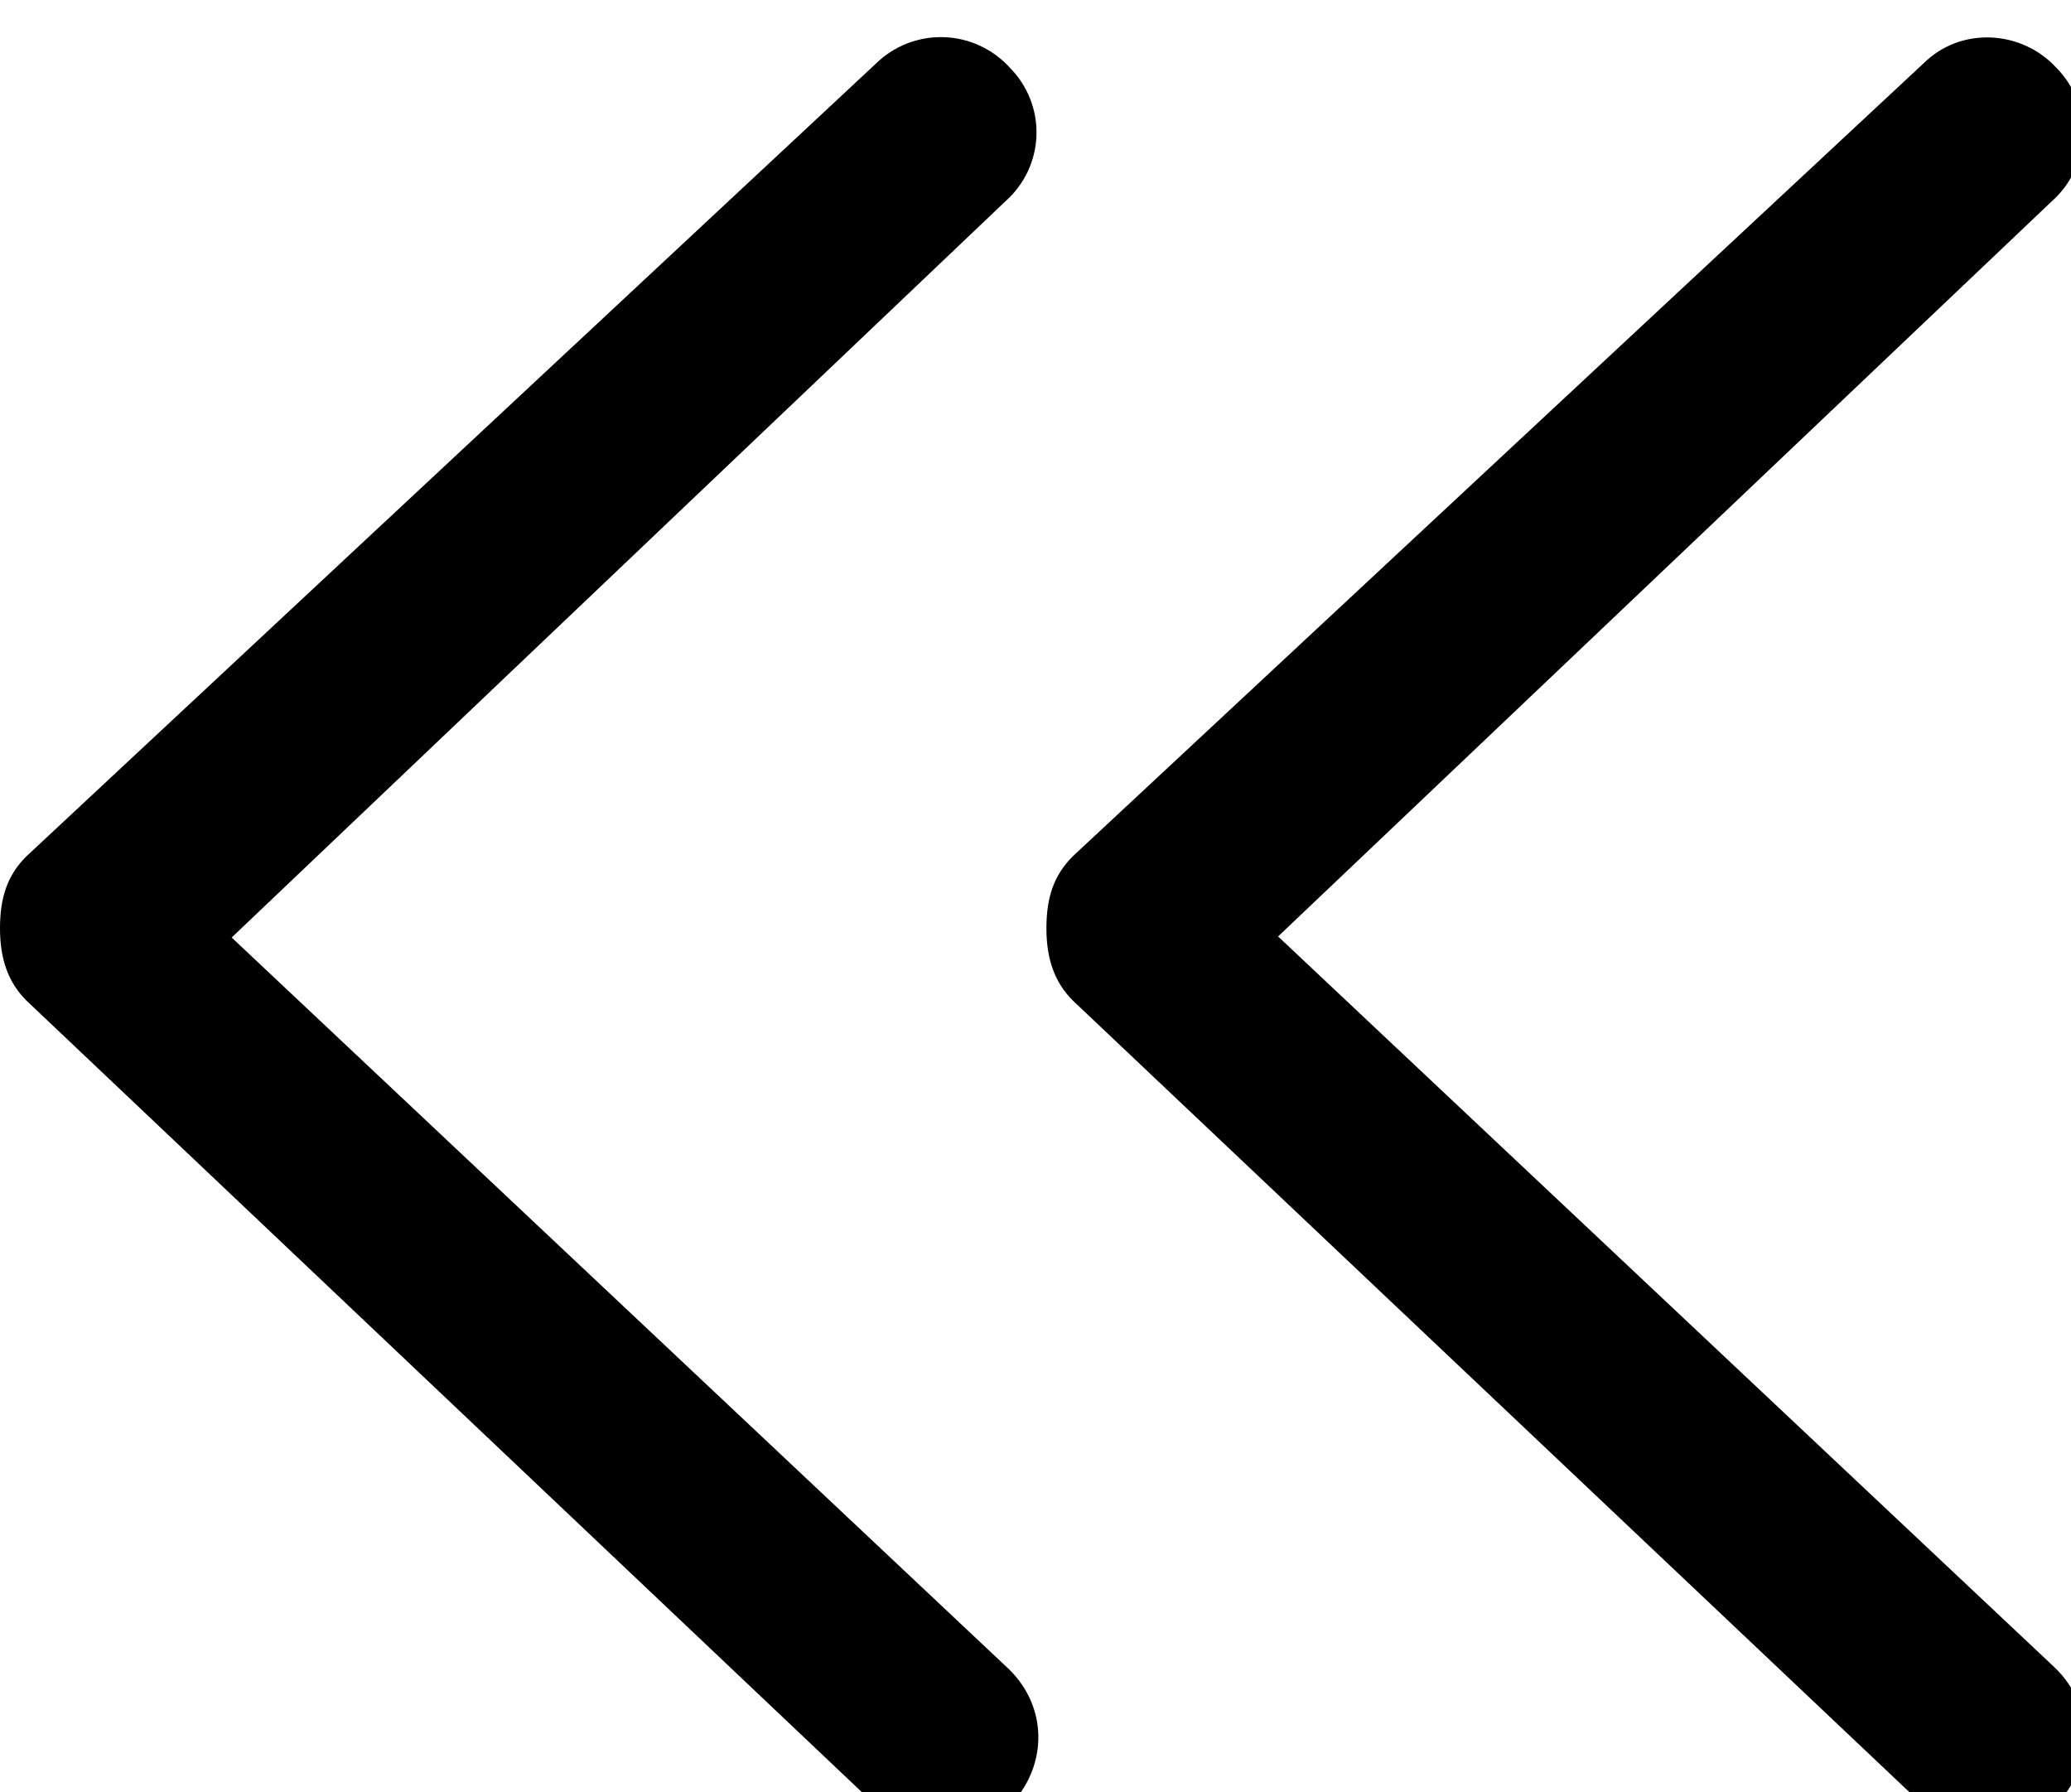
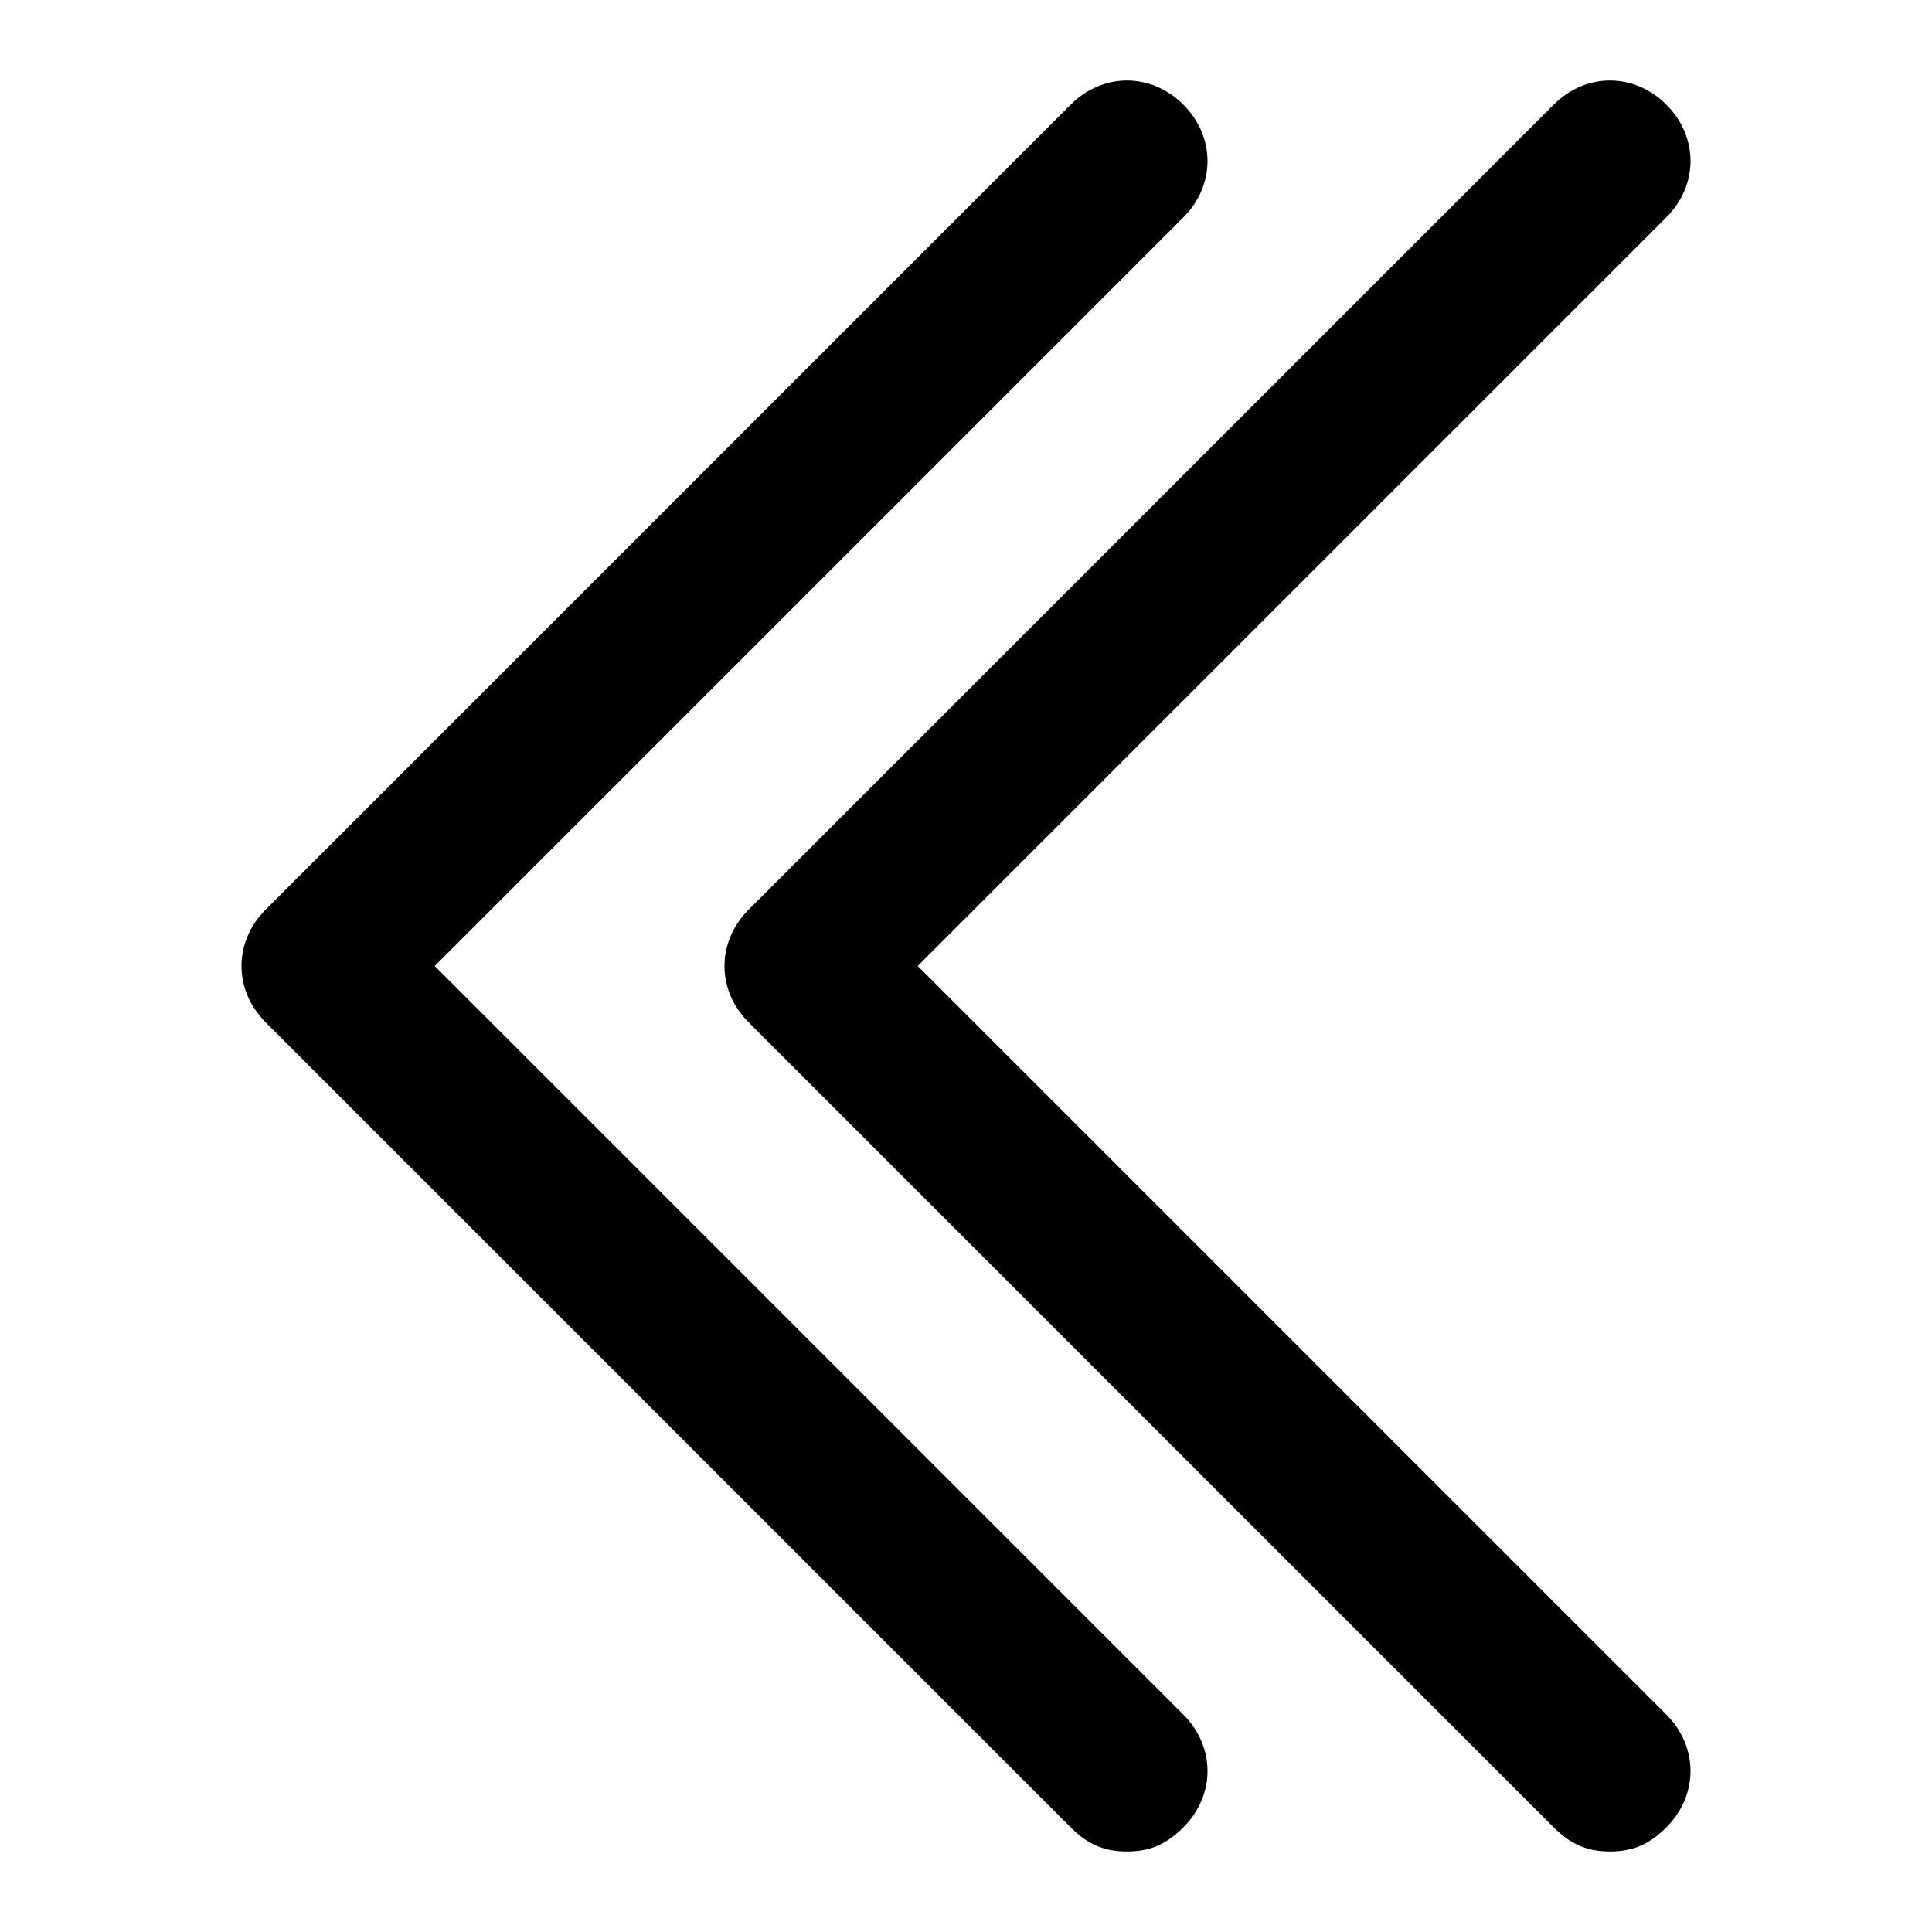
- <svg xmlns="http://www.w3.org/2000/svg" width="37" height="32" viewBox="0 0 37 32">
-   <path d="M.472 15.296C.127 15.641 0 16.04 0 16.585s.145.962.472 1.289L15.646 32.25c.345.272.744.417 1.162.417.545 0 .962-.145 1.289-.472.617-.69.617-1.706-.073-2.378L4.139 16.748 17.97 3.589a1.64 1.64 0 0 0 .073-2.378 1.661 1.661 0 0 0-2.396-.073L.473 15.296zm18.695 0c-.345.345-.472.744-.472 1.289s.145.962.472 1.289l15.174 14.357c.345.272.744.417 1.162.417.545 0 .962-.145 1.289-.472.617-.69.617-1.706-.073-2.378L22.834 16.729 36.665 3.588a1.64 1.64 0 0 0 .073-2.378c-.617-.672-1.706-.744-2.378-.073L19.168 15.295z" />
+ <svg xmlns="http://www.w3.org/2000/svg" version="1.1" width="24" height="24" viewBox="0 0 24 24">
+   <path d="M11.4 12l9.3-9.3c0.4-0.4 0.4-1 0-1.4s-1-0.4-1.4 0l-10 10c-0.4 0.4-0.4 1 0 1.4l10 10c0.2 0.2 0.4 0.3 0.7 0.3s0.5-0.1 0.7-0.3c0.4-0.4 0.4-1 0-1.4l-9.3-9.3z" />
+   <path d="M5.4 12l9.3-9.3c0.4-0.4 0.4-1 0-1.4s-1-0.4-1.4 0l-10 10c-0.4 0.4-0.4 1 0 1.4l10 10c0.2 0.2 0.4 0.3 0.7 0.3s0.5-0.1 0.7-0.3c0.4-0.4 0.4-1 0-1.4l-9.3-9.3z" />
</svg>
